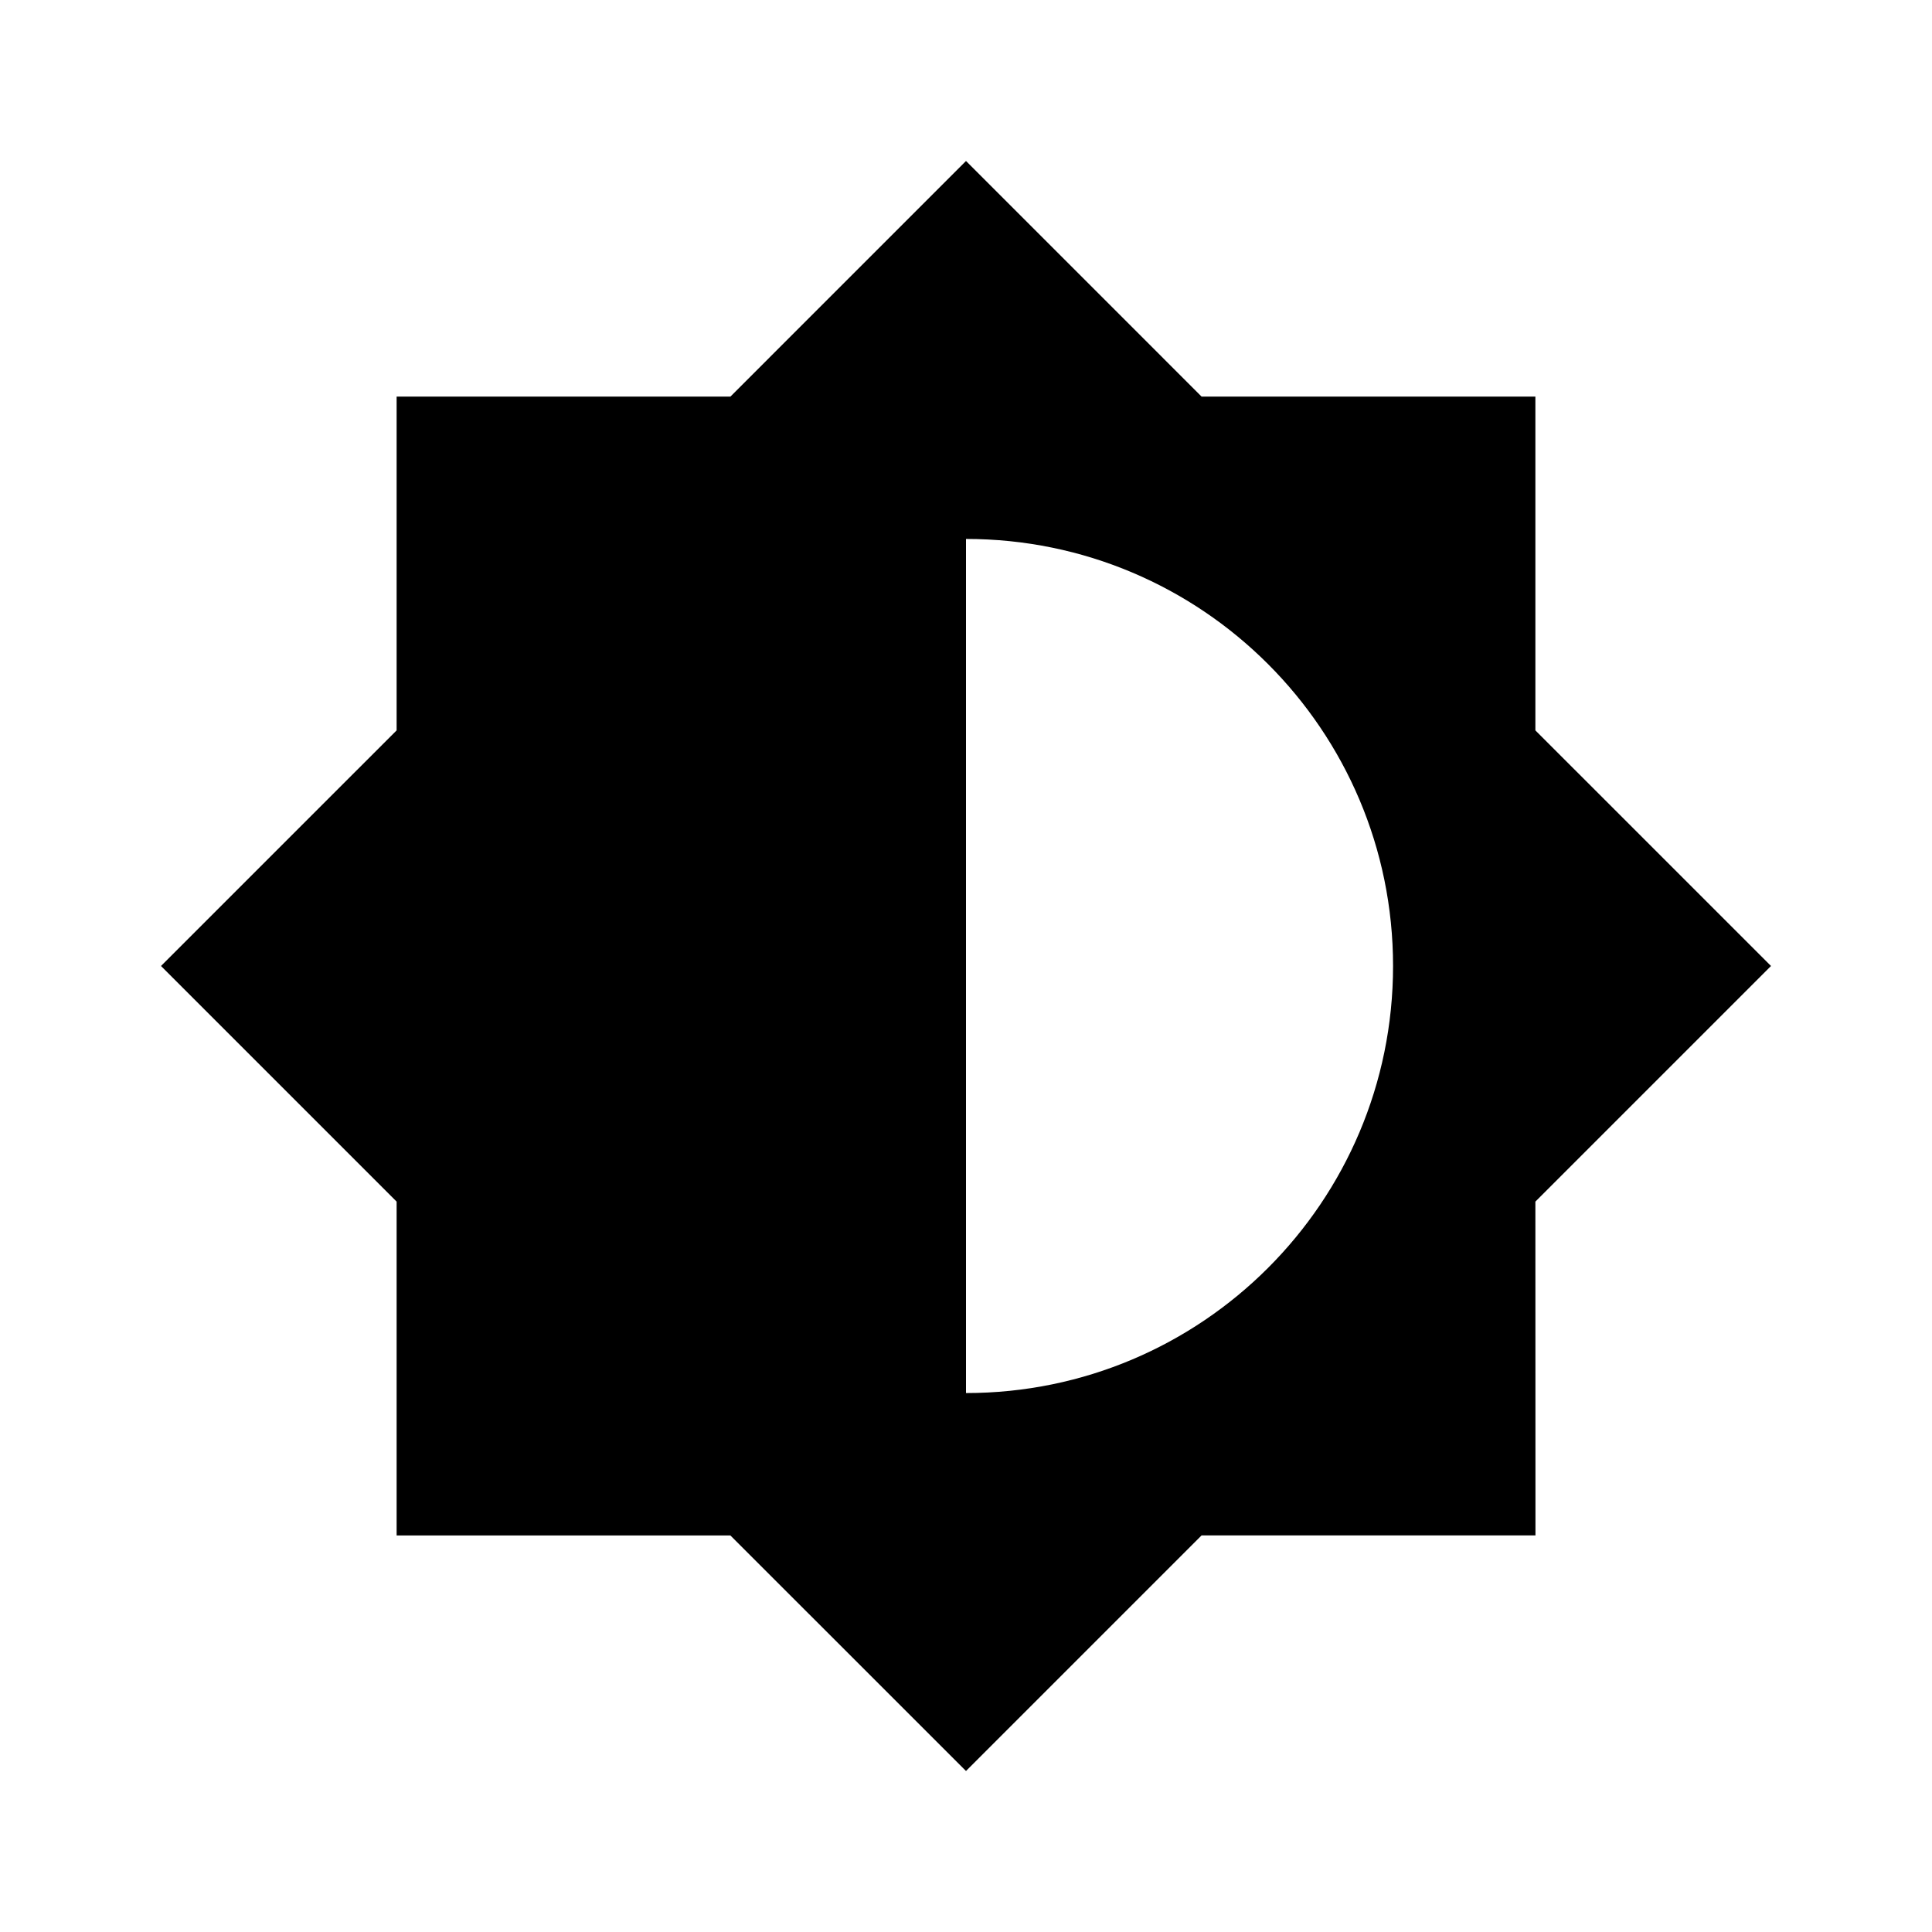
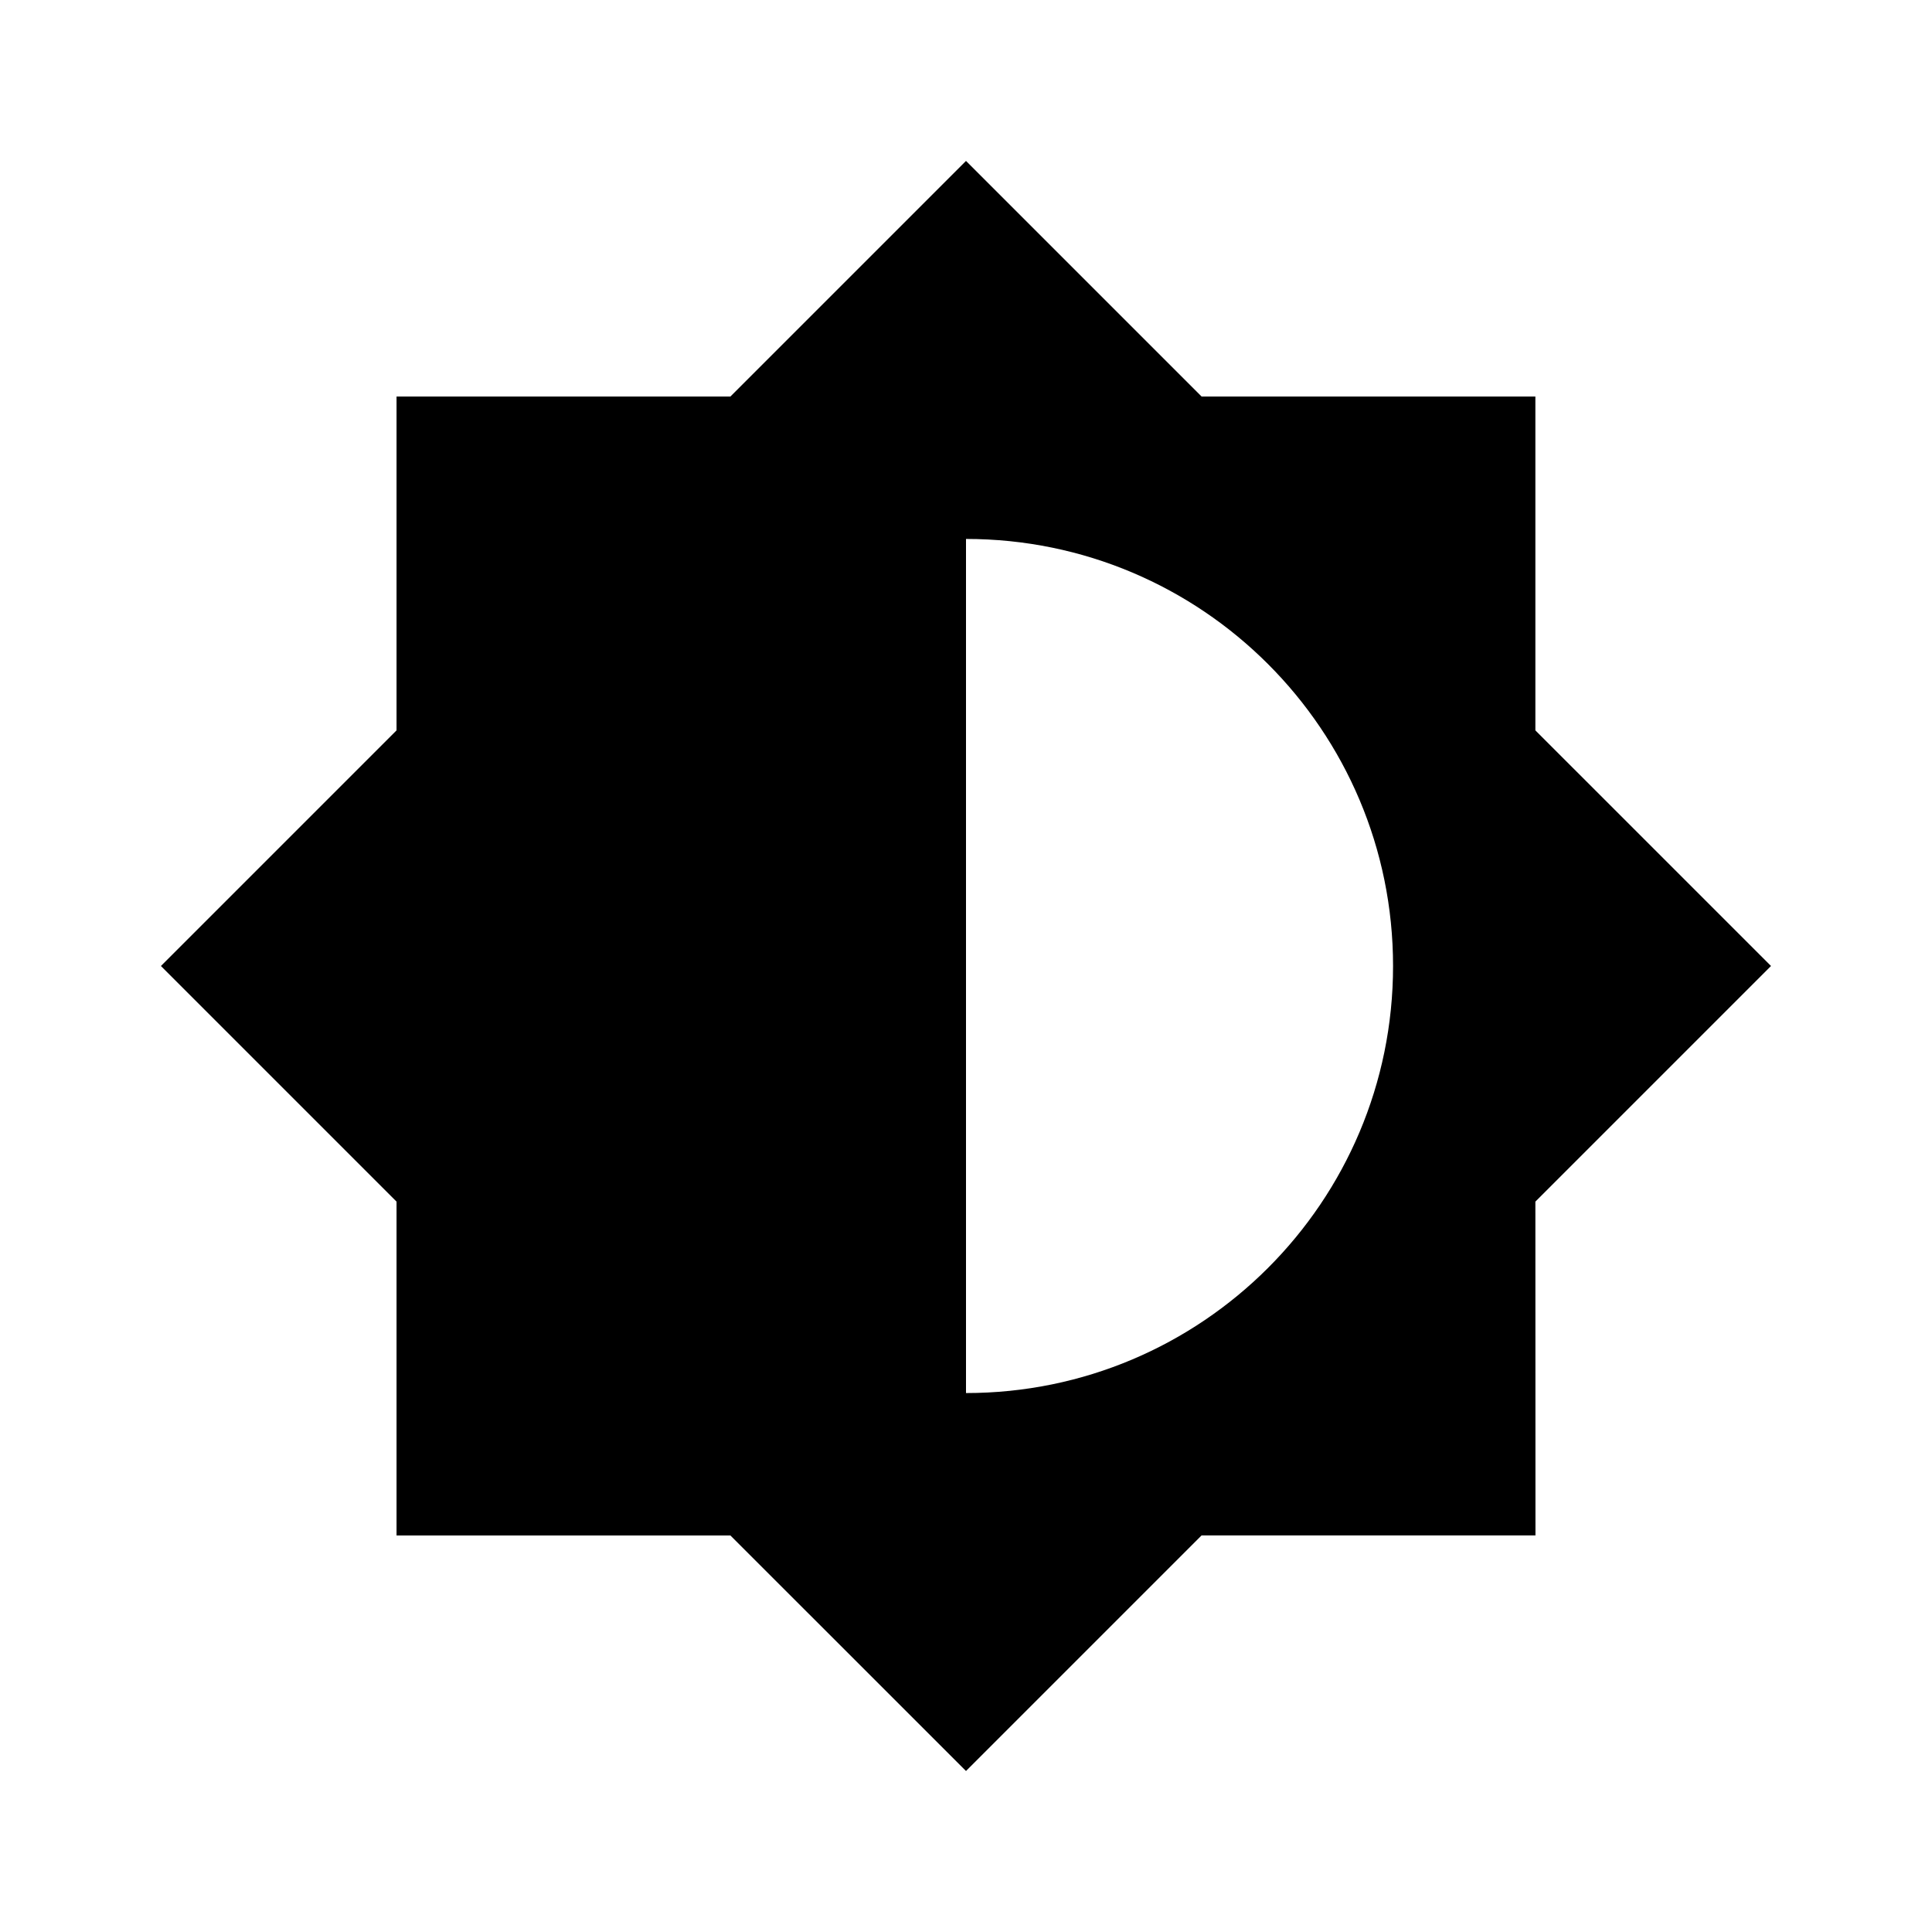
- <svg xmlns="http://www.w3.org/2000/svg" version="1.1" width="24" height="24" viewBox="0 0 24 24" id="svg4">
-   <defs id="defs8" />
-   <path d="M 12,17.305 V 6.695 A 5.305,5.305 0 0 1 17.305,12 5.305,5.305 0 0 1 12,17.305 M 19.073,14.927 22,12 19.073,9.073 V 4.927 H 14.927 L 12,2 9.073,4.927 H 4.927 V 9.073 L 2,12 4.927,14.927 v 4.147 H 9.073 L 12,22 14.927,19.073 h 4.147 z" id="path2" style="stroke-width:0.884" />
+ <svg xmlns="http://www.w3.org/2000/svg" version="1.1" viewBox="0 0 24 24">
+   <path d="m12 17.305v-10.61a5.305 5.305 0 0 1 5.305 5.305 5.305 5.305 0 0 1 -5.305 5.305m7.073-2.378 2.927-2.927-2.927-2.927v-4.147h-4.146l-2.927-2.927-2.927 2.927h-4.147v4.147l-2.927 2.927 2.927 2.927v4.147h4.147l2.927 2.926 2.927-2.927h4.147z" />
</svg>
